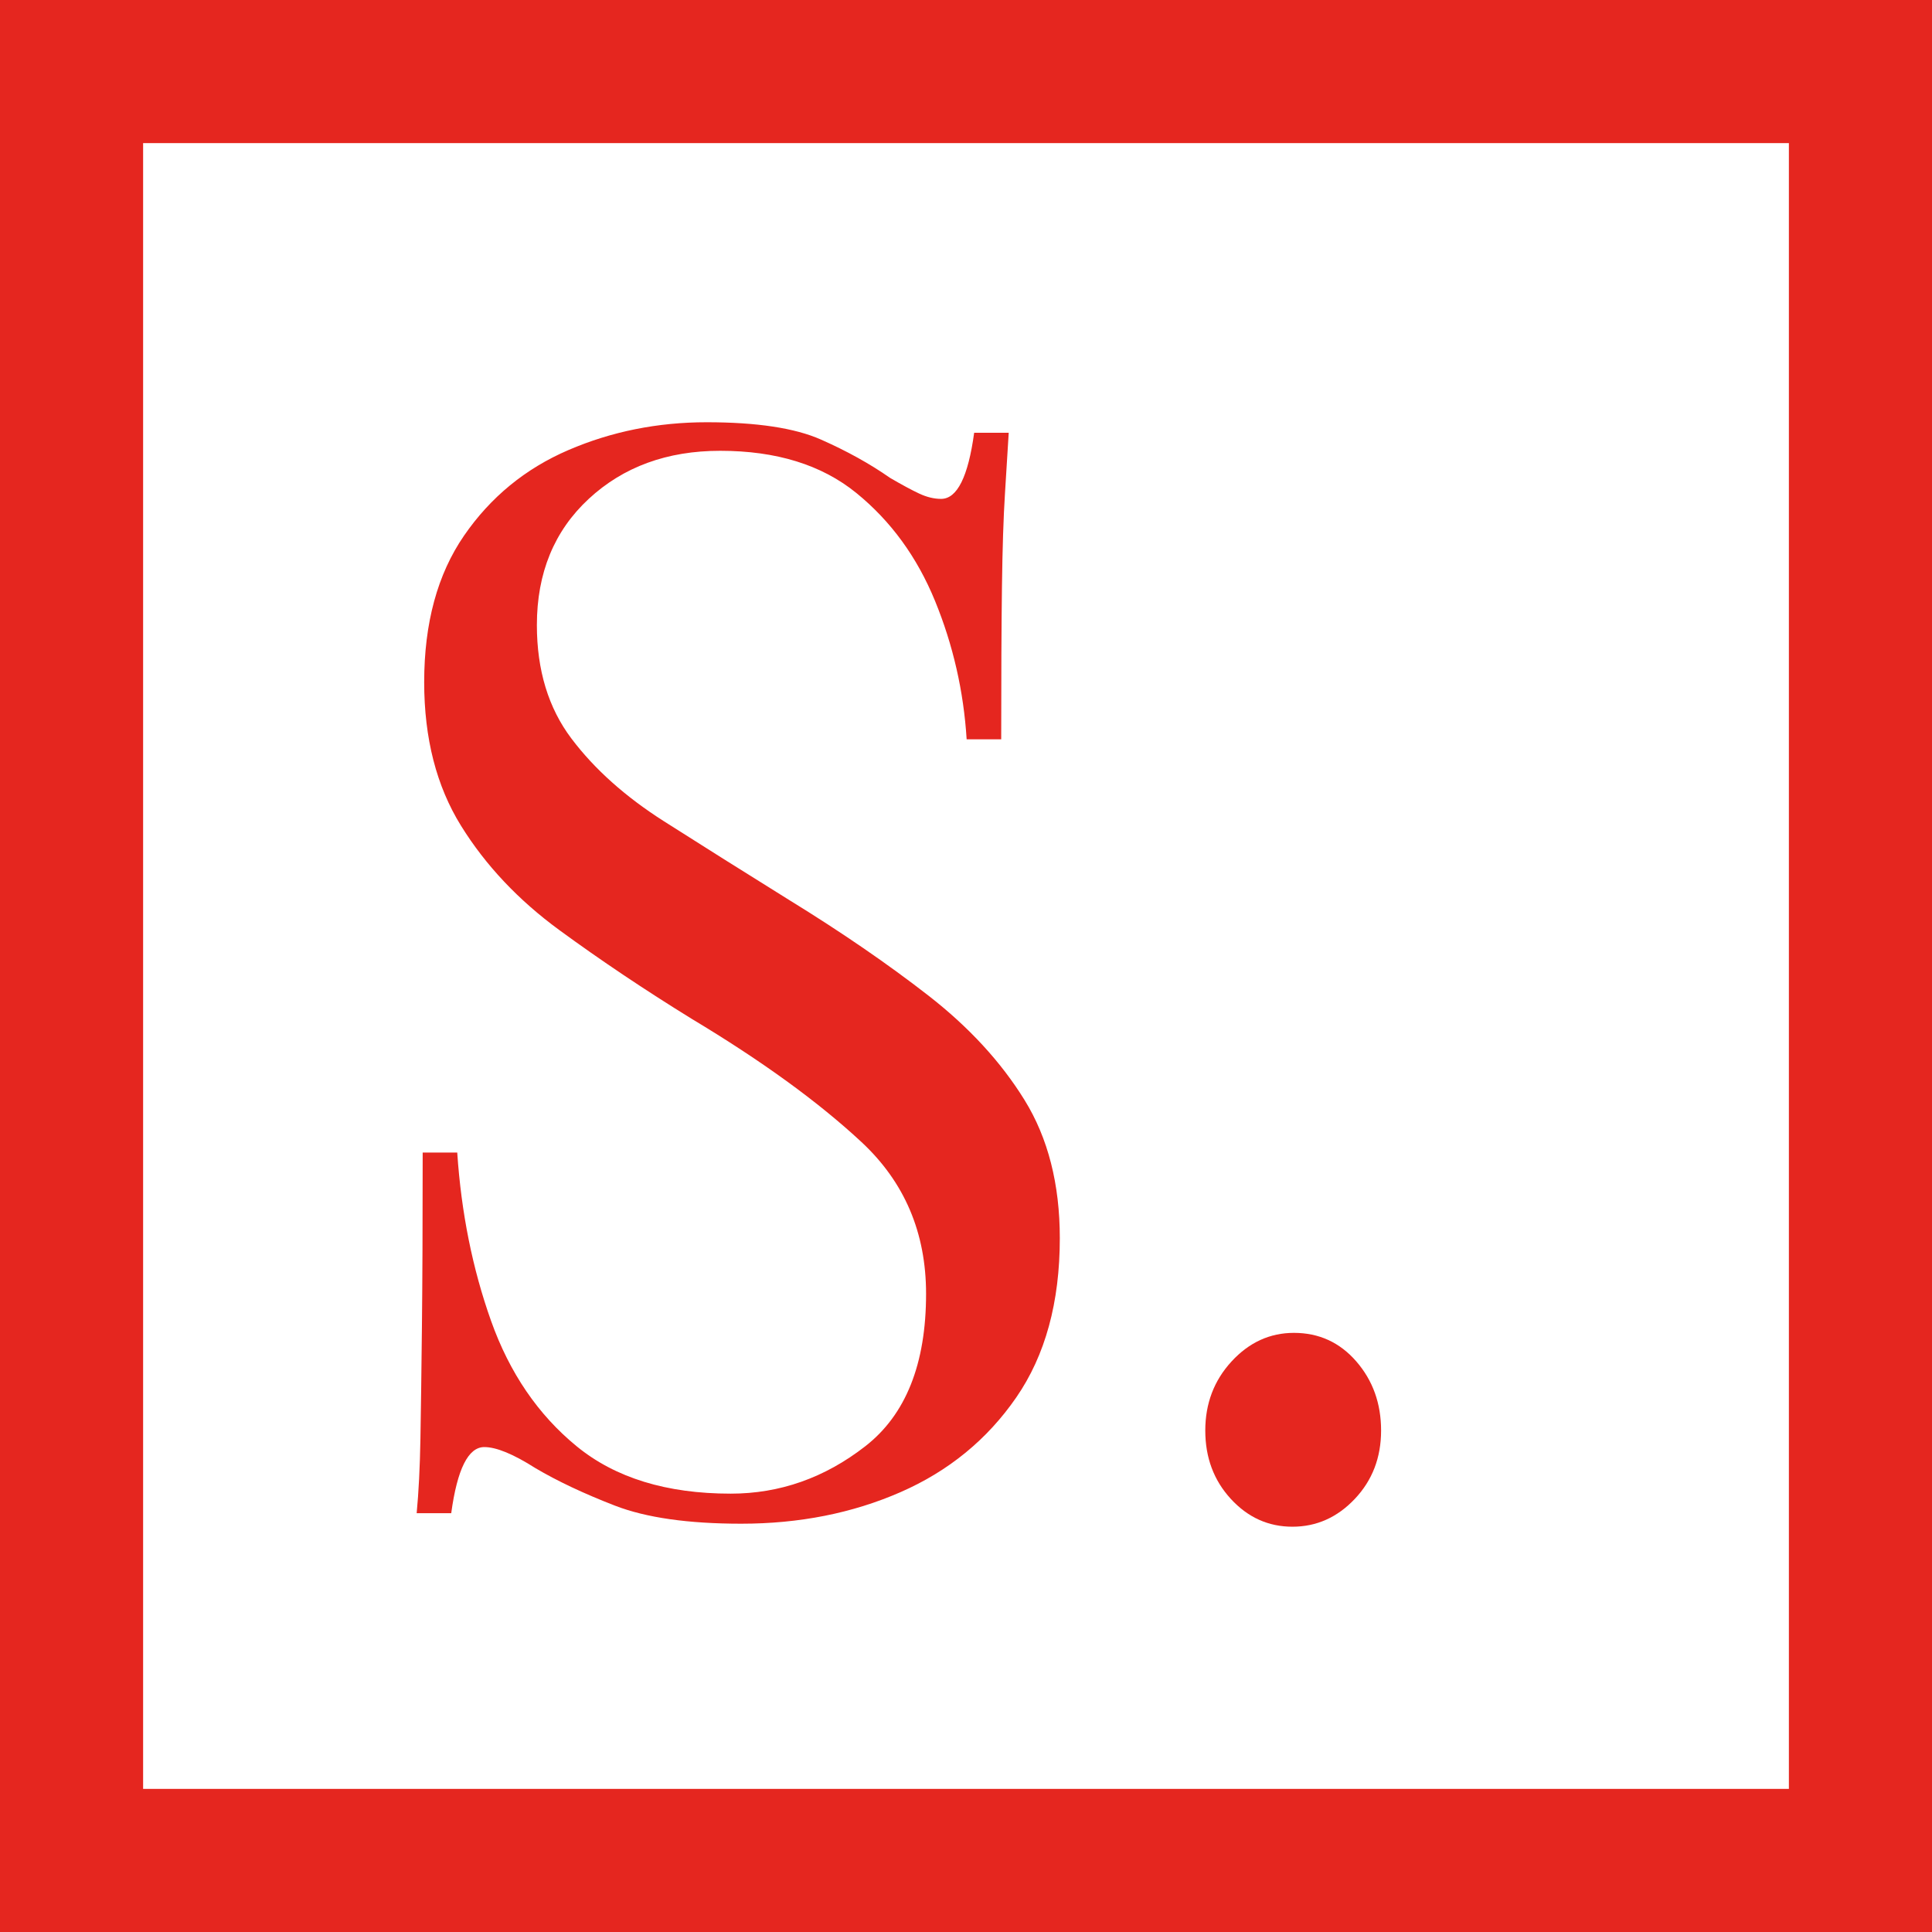
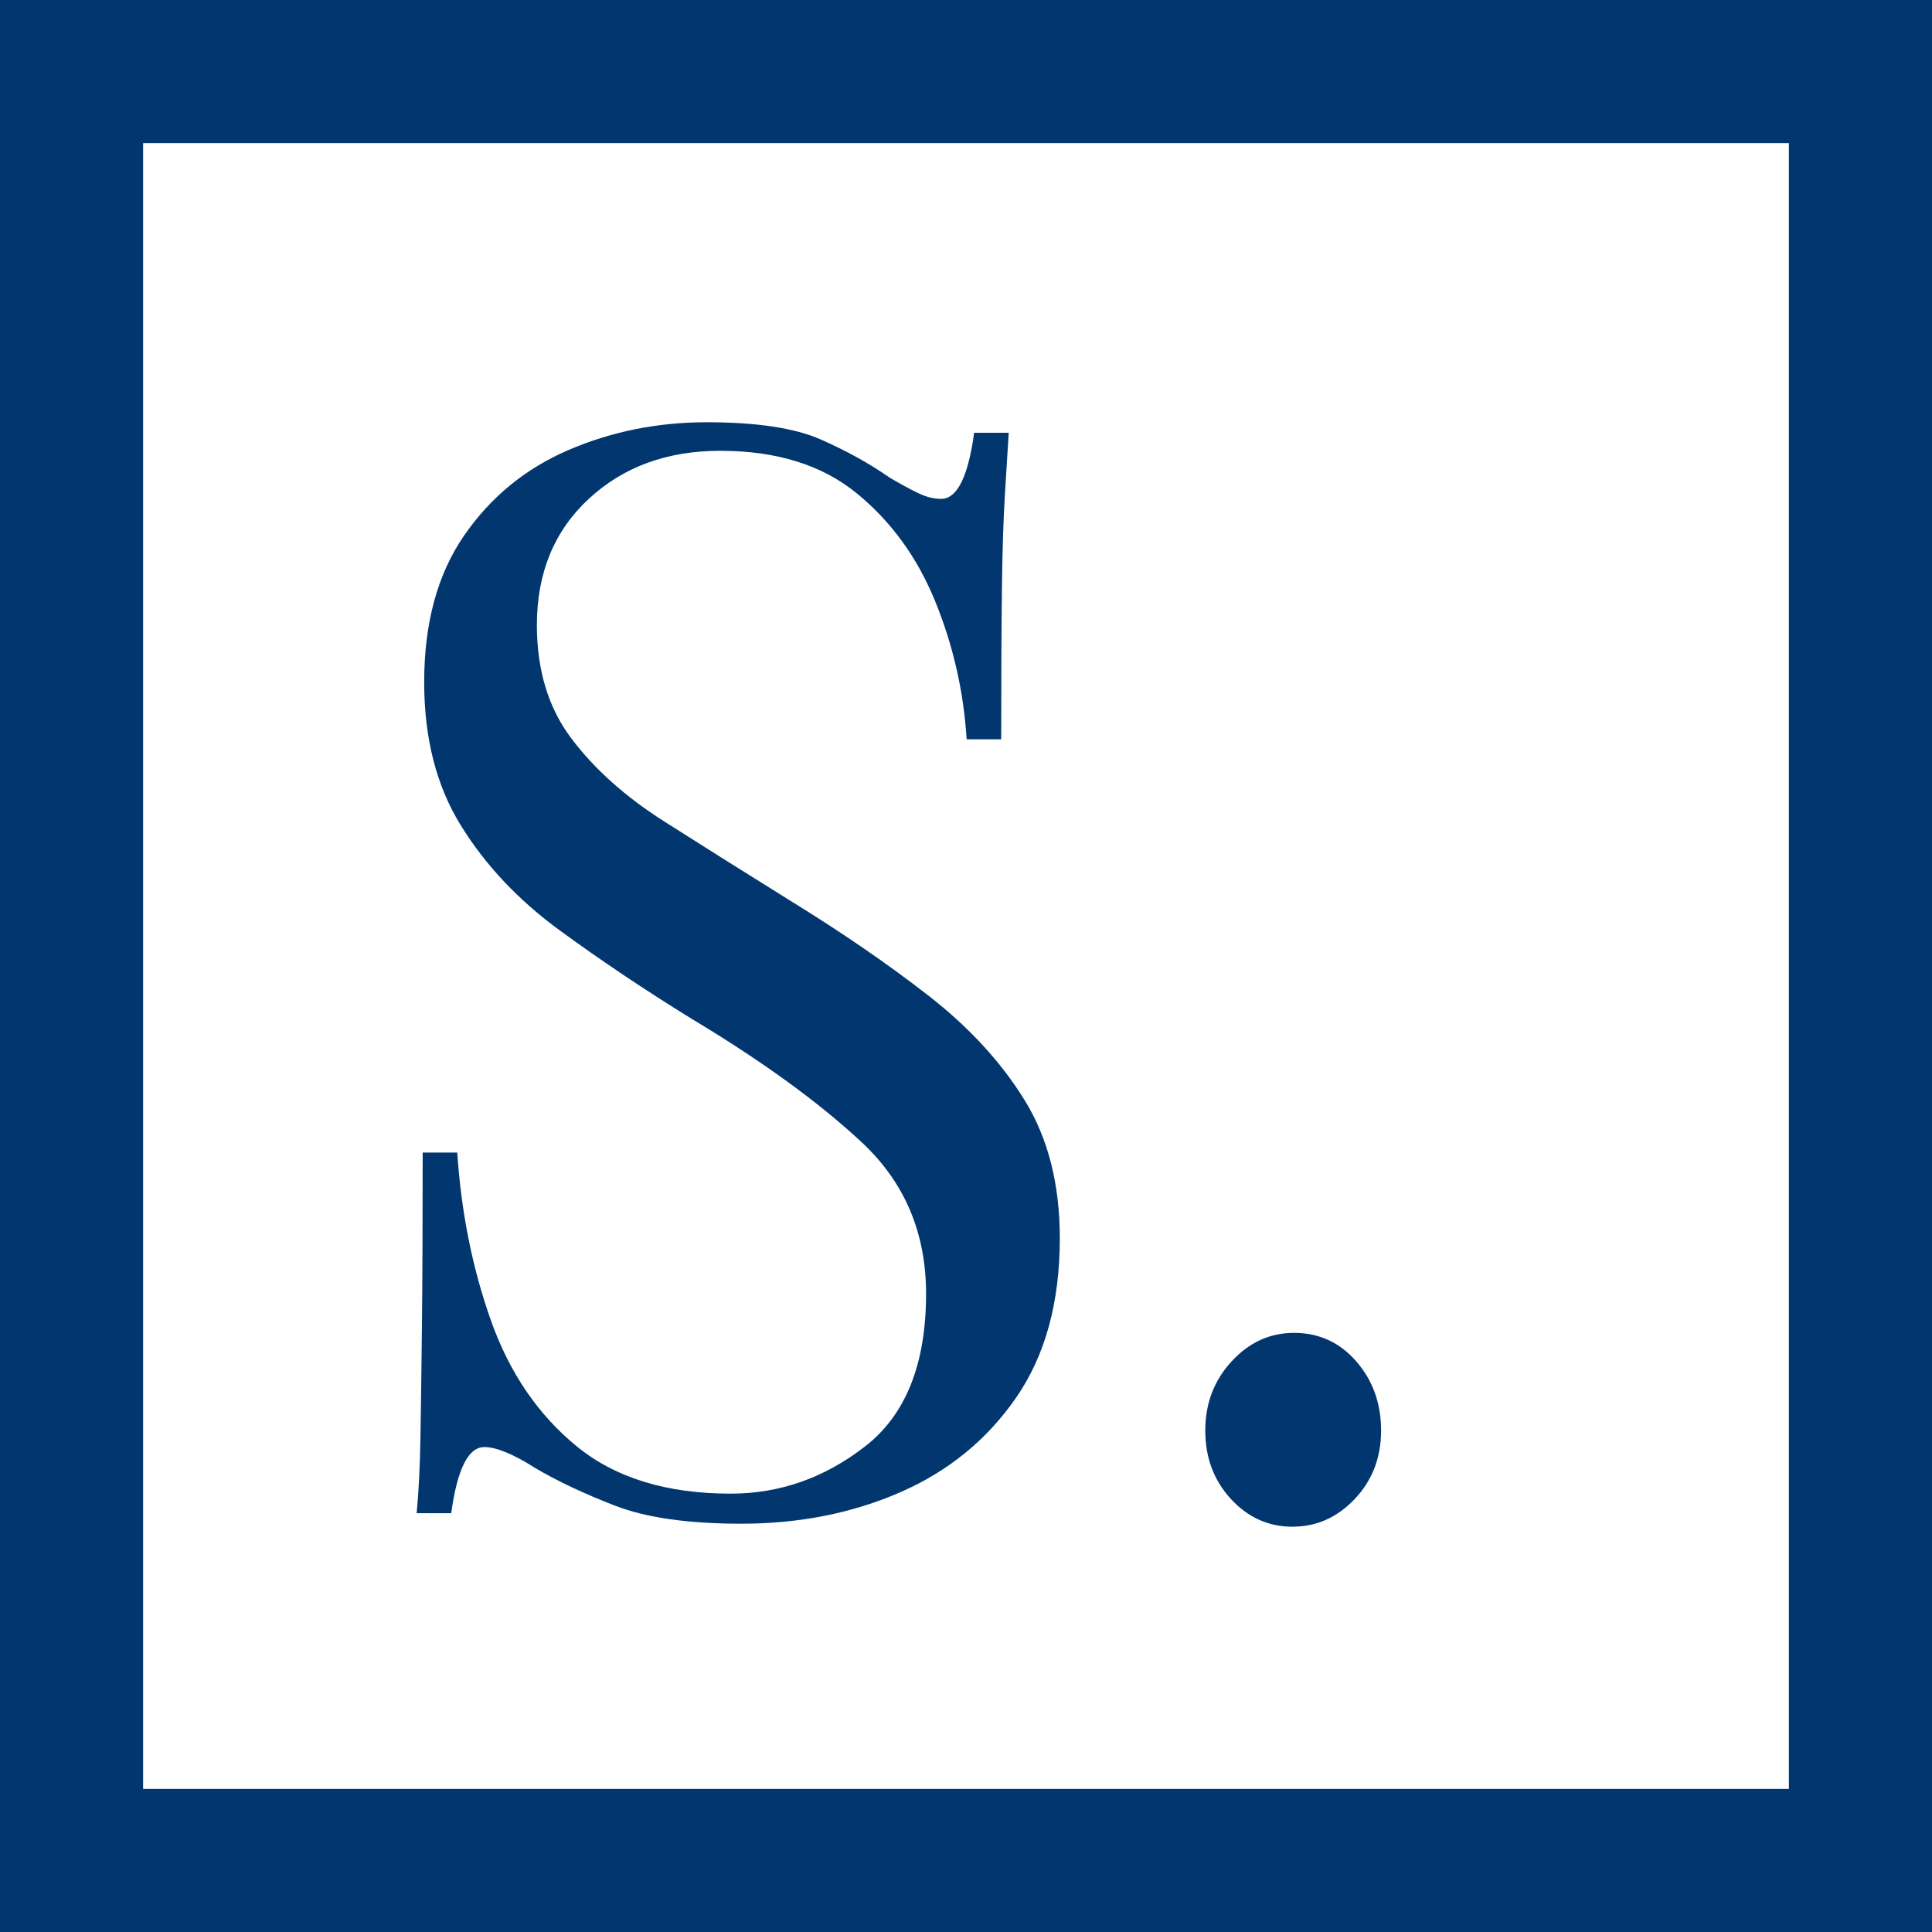
<svg xmlns="http://www.w3.org/2000/svg" width="54px" height="54px" viewBox="0 0 54 54" version="1.1">
  <g id="Page-1" stroke="none" stroke-width="1" fill="none" fill-rule="evenodd">
    <g id="logo-mobile">
-       <rect id="Rectangle-6" stroke="#E5261F" stroke-width="4" fill-rule="nonzero" x="2" y="2" width="50" height="50" />
-       <path id="." fill="#E5261F" d="M34.402,41.895 C33.926,41.377 33.688,40.74 33.688,39.984 C33.688,39.228 33.933,38.584 34.423,38.052 C34.913,37.52 35.494,37.254 36.166,37.254 C36.866,37.254 37.447,37.52 37.909,38.052 C38.371,38.584 38.602,39.228 38.602,39.984 C38.602,40.74 38.357,41.377 37.867,41.895 C37.377,42.413 36.796,42.672 36.124,42.672 C35.452,42.672 34.878,42.413 34.402,41.895 Z" />
-       <path id="S" fill="#E5261F" fill-rule="nonzero" d="M20.718,42.588 C22.342,42.588 23.826,42.294 25.17,41.706 C26.514,41.118 27.592,40.236 28.404,39.06 C29.216,37.884 29.622,36.4 29.622,34.608 C29.622,33.096 29.293,31.808 28.635,30.744 C27.977,29.68 27.081,28.707 25.947,27.825 C24.813,26.943 23.518,26.054 22.062,25.158 C20.802,24.374 19.633,23.639 18.555,22.953 C17.477,22.267 16.616,21.497 15.972,20.643 C15.328,19.789 15.006,18.732 15.006,17.472 C15.006,16.016 15.489,14.84 16.455,13.944 C17.421,13.048 18.646,12.6 20.13,12.6 C21.698,12.6 22.965,12.992 23.931,13.776 C24.897,14.56 25.632,15.568 26.136,16.8 C26.64,18.032 26.934,19.32 27.018,20.664 L27.018,20.664 L27.984,20.664 C27.984,18.9 27.991,17.479 28.005,16.401 C28.019,15.323 28.047,14.455 28.089,13.797 C28.131,13.139 28.166,12.572 28.194,12.096 L28.194,12.096 L27.228,12.096 C27.06,13.328 26.752,13.944 26.304,13.944 C26.108,13.944 25.905,13.895 25.695,13.797 C25.485,13.699 25.212,13.552 24.876,13.356 C24.316,12.964 23.672,12.607 22.944,12.285 C22.216,11.963 21.152,11.802 19.752,11.802 C18.38,11.802 17.092,12.061 15.888,12.579 C14.684,13.097 13.711,13.895 12.969,14.973 C12.227,16.051 11.856,17.416 11.856,19.068 C11.856,20.636 12.199,21.973 12.885,23.079 C13.571,24.185 14.488,25.158 15.636,25.998 C16.784,26.838 18.016,27.664 19.332,28.476 C21.292,29.652 22.874,30.8 24.078,31.92 C25.282,33.04 25.884,34.454 25.884,36.162 C25.884,38.122 25.317,39.543 24.183,40.425 C23.049,41.307 21.796,41.748 20.424,41.748 C18.632,41.748 17.197,41.307 16.119,40.425 C15.041,39.543 14.243,38.374 13.725,36.918 C13.207,35.462 12.892,33.894 12.78,32.214 L12.78,32.214 L11.814,32.214 C11.814,34.174 11.807,35.798 11.793,37.086 C11.779,38.374 11.765,39.417 11.751,40.215 C11.737,41.013 11.702,41.706 11.646,42.294 L11.646,42.294 L12.612,42.294 C12.78,41.062 13.088,40.446 13.536,40.446 C13.872,40.446 14.348,40.642 14.964,41.034 C15.58,41.398 16.322,41.748 17.19,42.084 C18.058,42.42 19.234,42.588 20.718,42.588 Z" />
+       <rect id="Rectangle-6" stroke="#01366f" stroke-width="4" fill-rule="nonzero" x="2" y="2" width="50" height="50" />
+       <path id="." fill="#01366f" d="M34.402,41.895 C33.926,41.377 33.688,40.74 33.688,39.984 C33.688,39.228 33.933,38.584 34.423,38.052 C34.913,37.52 35.494,37.254 36.166,37.254 C36.866,37.254 37.447,37.52 37.909,38.052 C38.371,38.584 38.602,39.228 38.602,39.984 C38.602,40.74 38.357,41.377 37.867,41.895 C37.377,42.413 36.796,42.672 36.124,42.672 C35.452,42.672 34.878,42.413 34.402,41.895 Z" />
+       <path id="S" fill="#01366f" fill-rule="nonzero" d="M20.718,42.588 C22.342,42.588 23.826,42.294 25.17,41.706 C26.514,41.118 27.592,40.236 28.404,39.06 C29.216,37.884 29.622,36.4 29.622,34.608 C29.622,33.096 29.293,31.808 28.635,30.744 C27.977,29.68 27.081,28.707 25.947,27.825 C24.813,26.943 23.518,26.054 22.062,25.158 C20.802,24.374 19.633,23.639 18.555,22.953 C17.477,22.267 16.616,21.497 15.972,20.643 C15.328,19.789 15.006,18.732 15.006,17.472 C15.006,16.016 15.489,14.84 16.455,13.944 C17.421,13.048 18.646,12.6 20.13,12.6 C21.698,12.6 22.965,12.992 23.931,13.776 C24.897,14.56 25.632,15.568 26.136,16.8 C26.64,18.032 26.934,19.32 27.018,20.664 L27.018,20.664 L27.984,20.664 C27.984,18.9 27.991,17.479 28.005,16.401 C28.019,15.323 28.047,14.455 28.089,13.797 C28.131,13.139 28.166,12.572 28.194,12.096 L28.194,12.096 L27.228,12.096 C27.06,13.328 26.752,13.944 26.304,13.944 C26.108,13.944 25.905,13.895 25.695,13.797 C25.485,13.699 25.212,13.552 24.876,13.356 C24.316,12.964 23.672,12.607 22.944,12.285 C22.216,11.963 21.152,11.802 19.752,11.802 C18.38,11.802 17.092,12.061 15.888,12.579 C14.684,13.097 13.711,13.895 12.969,14.973 C12.227,16.051 11.856,17.416 11.856,19.068 C11.856,20.636 12.199,21.973 12.885,23.079 C13.571,24.185 14.488,25.158 15.636,25.998 C16.784,26.838 18.016,27.664 19.332,28.476 C21.292,29.652 22.874,30.8 24.078,31.92 C25.282,33.04 25.884,34.454 25.884,36.162 C25.884,38.122 25.317,39.543 24.183,40.425 C23.049,41.307 21.796,41.748 20.424,41.748 C18.632,41.748 17.197,41.307 16.119,40.425 C15.041,39.543 14.243,38.374 13.725,36.918 C13.207,35.462 12.892,33.894 12.78,32.214 L12.78,32.214 L11.814,32.214 C11.814,34.174 11.807,35.798 11.793,37.086 C11.779,38.374 11.765,39.417 11.751,40.215 C11.737,41.013 11.702,41.706 11.646,42.294 L11.646,42.294 L12.612,42.294 C12.78,41.062 13.088,40.446 13.536,40.446 C13.872,40.446 14.348,40.642 14.964,41.034 C15.58,41.398 16.322,41.748 17.19,42.084 C18.058,42.42 19.234,42.588 20.718,42.588 Z" />
    </g>
  </g>
</svg>
